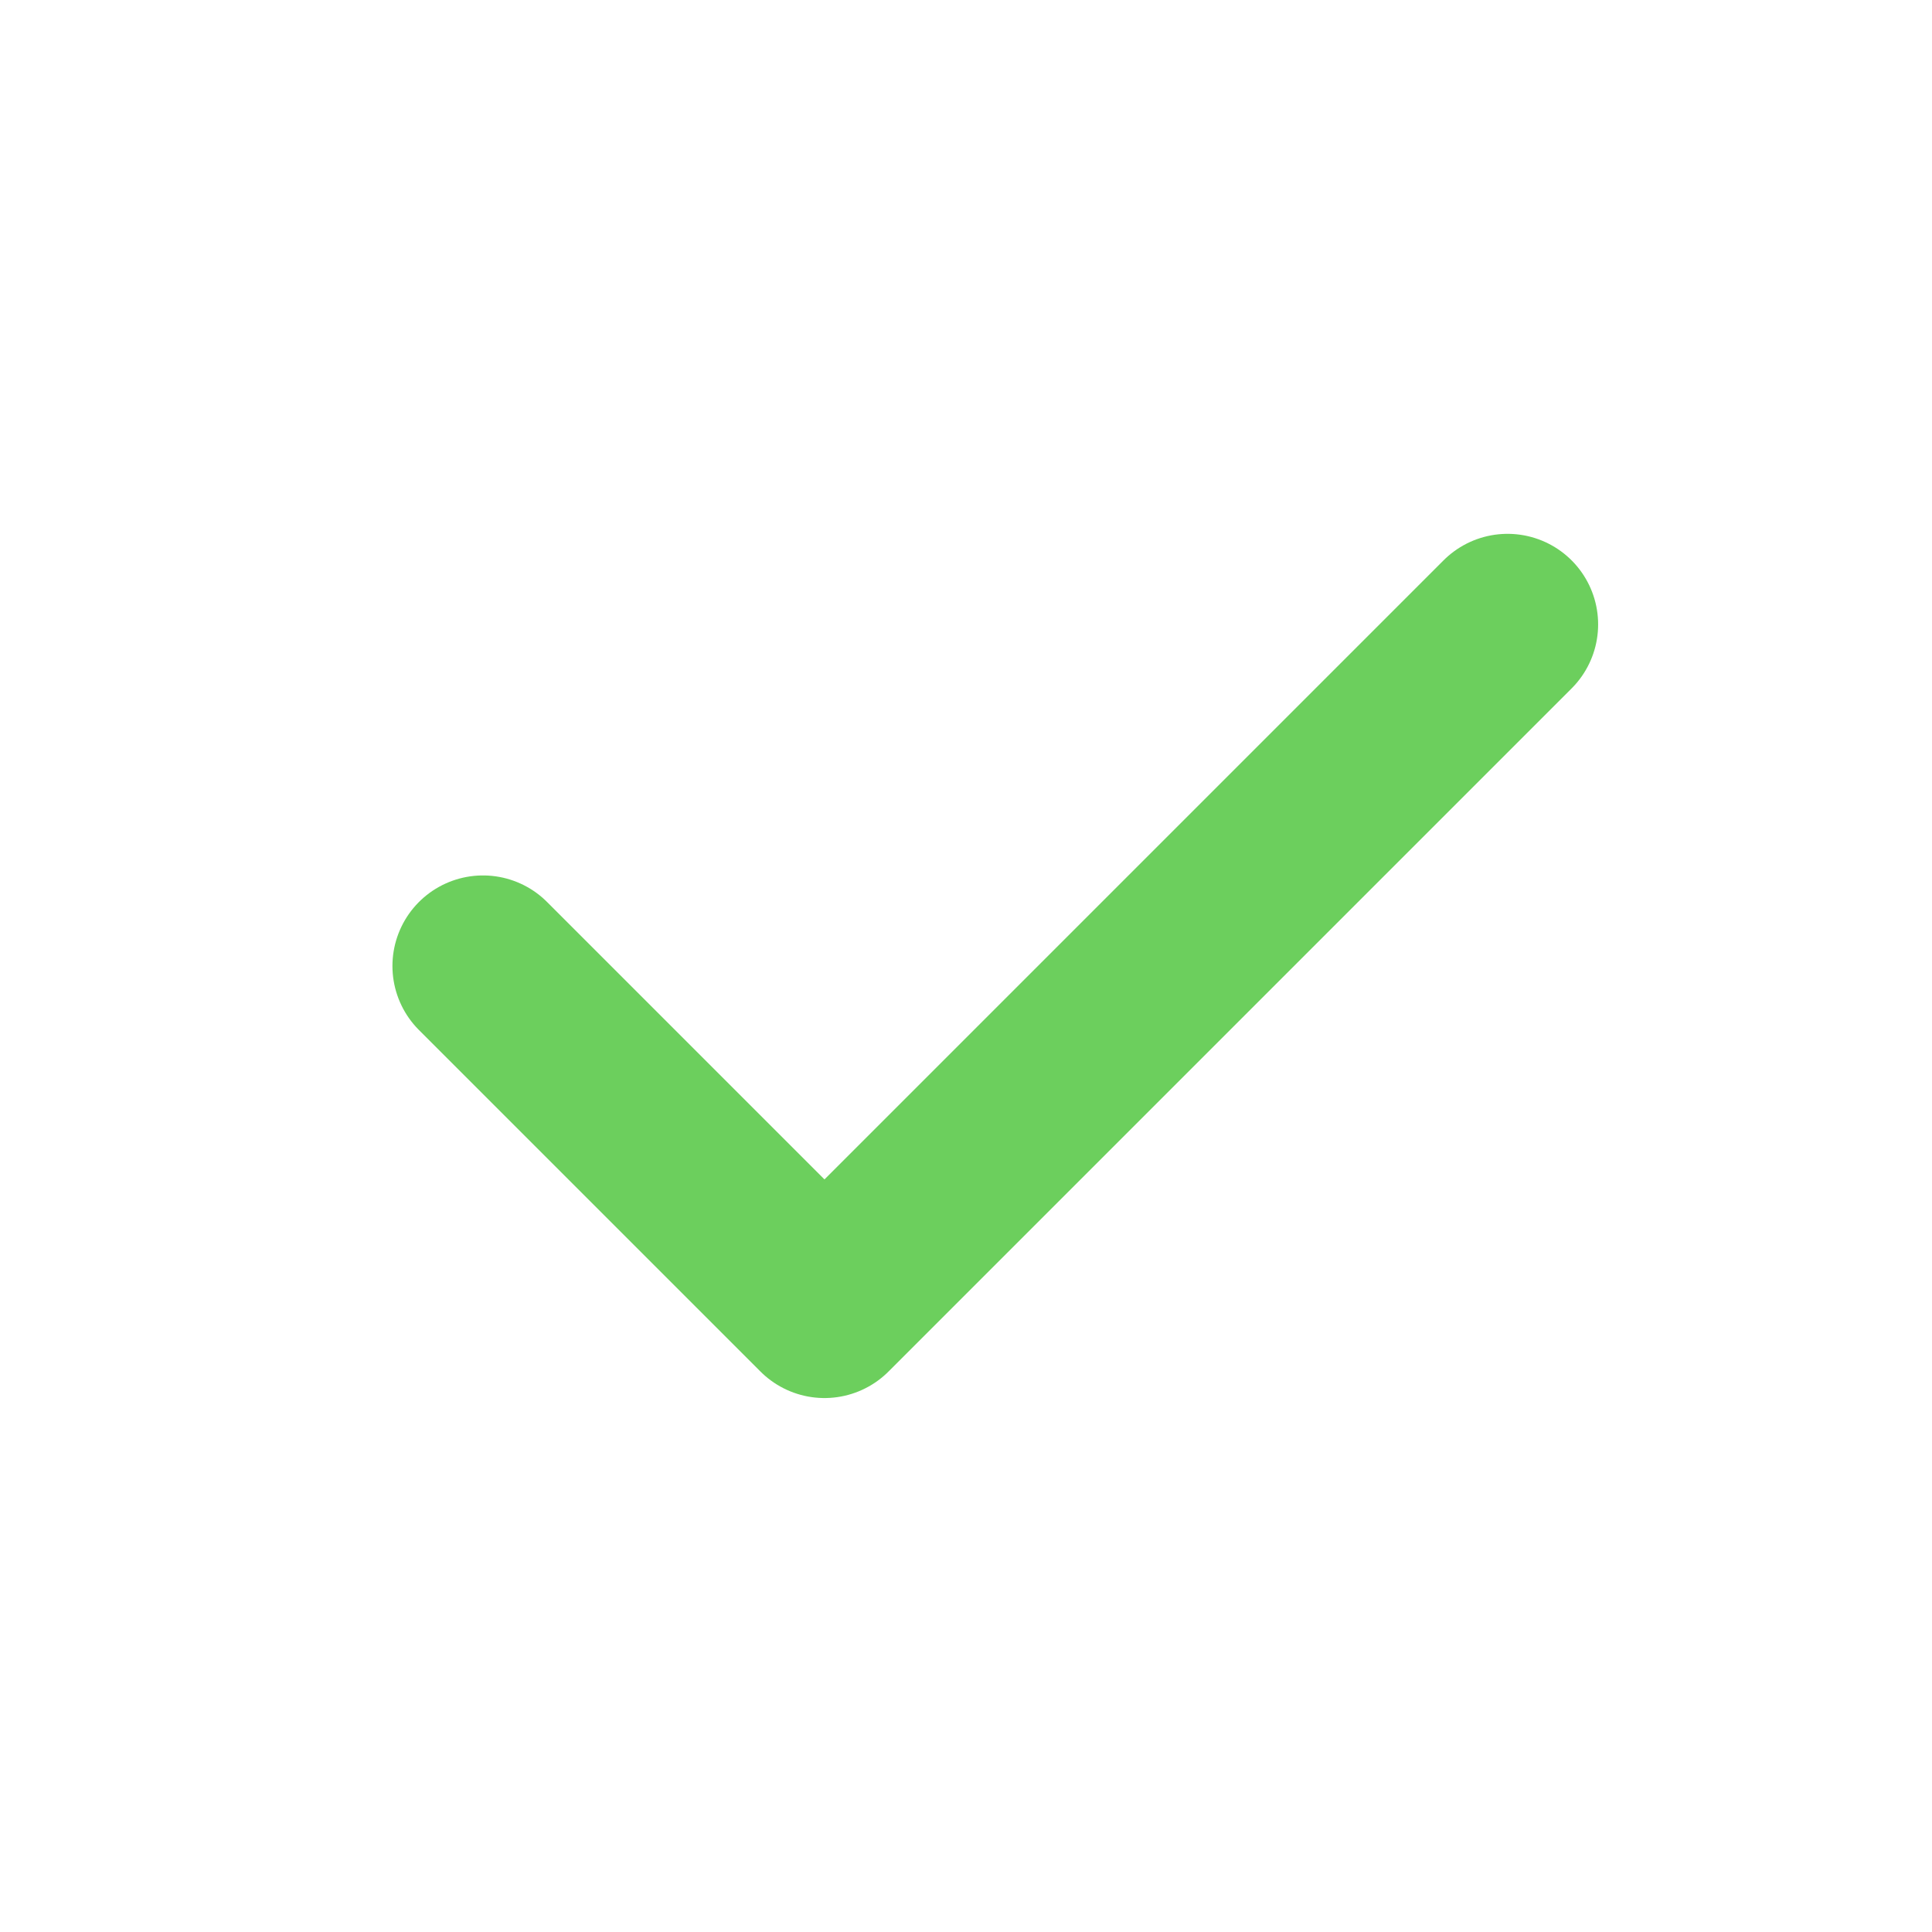
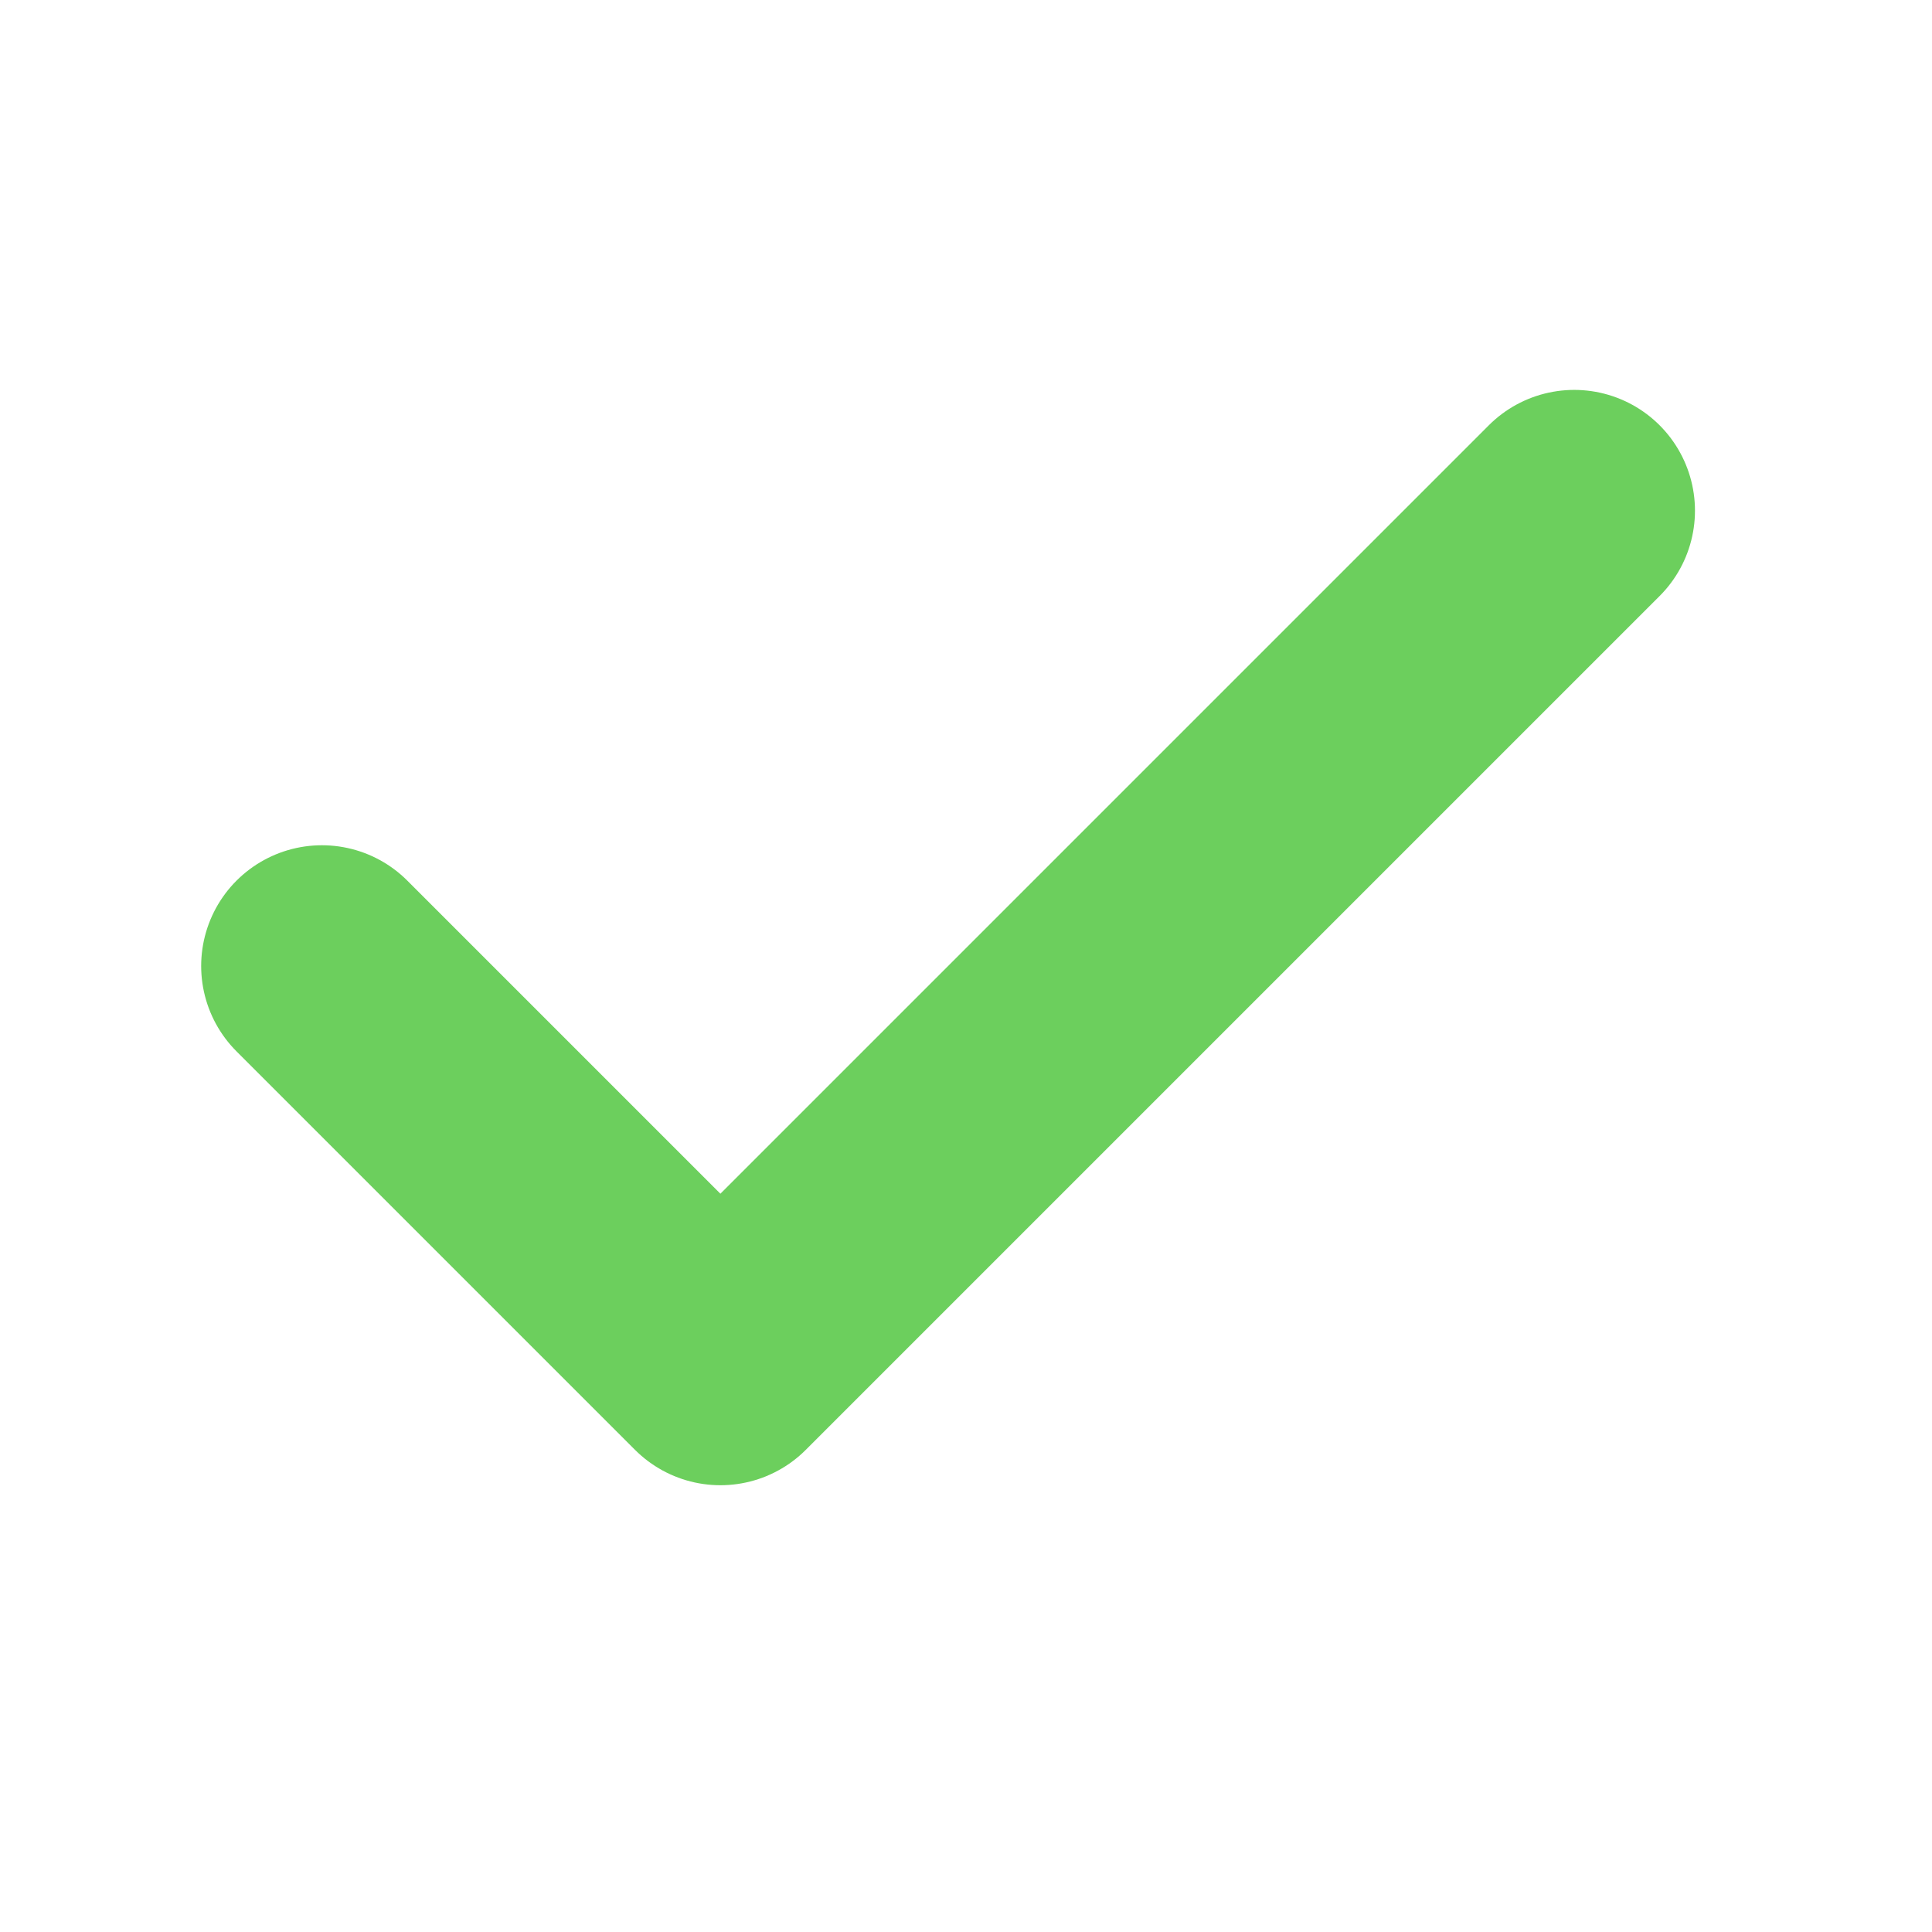
<svg xmlns="http://www.w3.org/2000/svg" width="16" height="16" viewBox="0 0 16 16" fill="none">
-   <path d="M4 8L6.828 10.828L12.485 5.171" stroke="#6CCF5D" stroke-width="1.5" stroke-linecap="round" stroke-linejoin="round" />
+   <path d="M2.666 8L5.966 11.3L13.037 4.229" stroke="#6CCF5D" stroke-width="2" stroke-linecap="round" stroke-linejoin="round" />
</svg>
